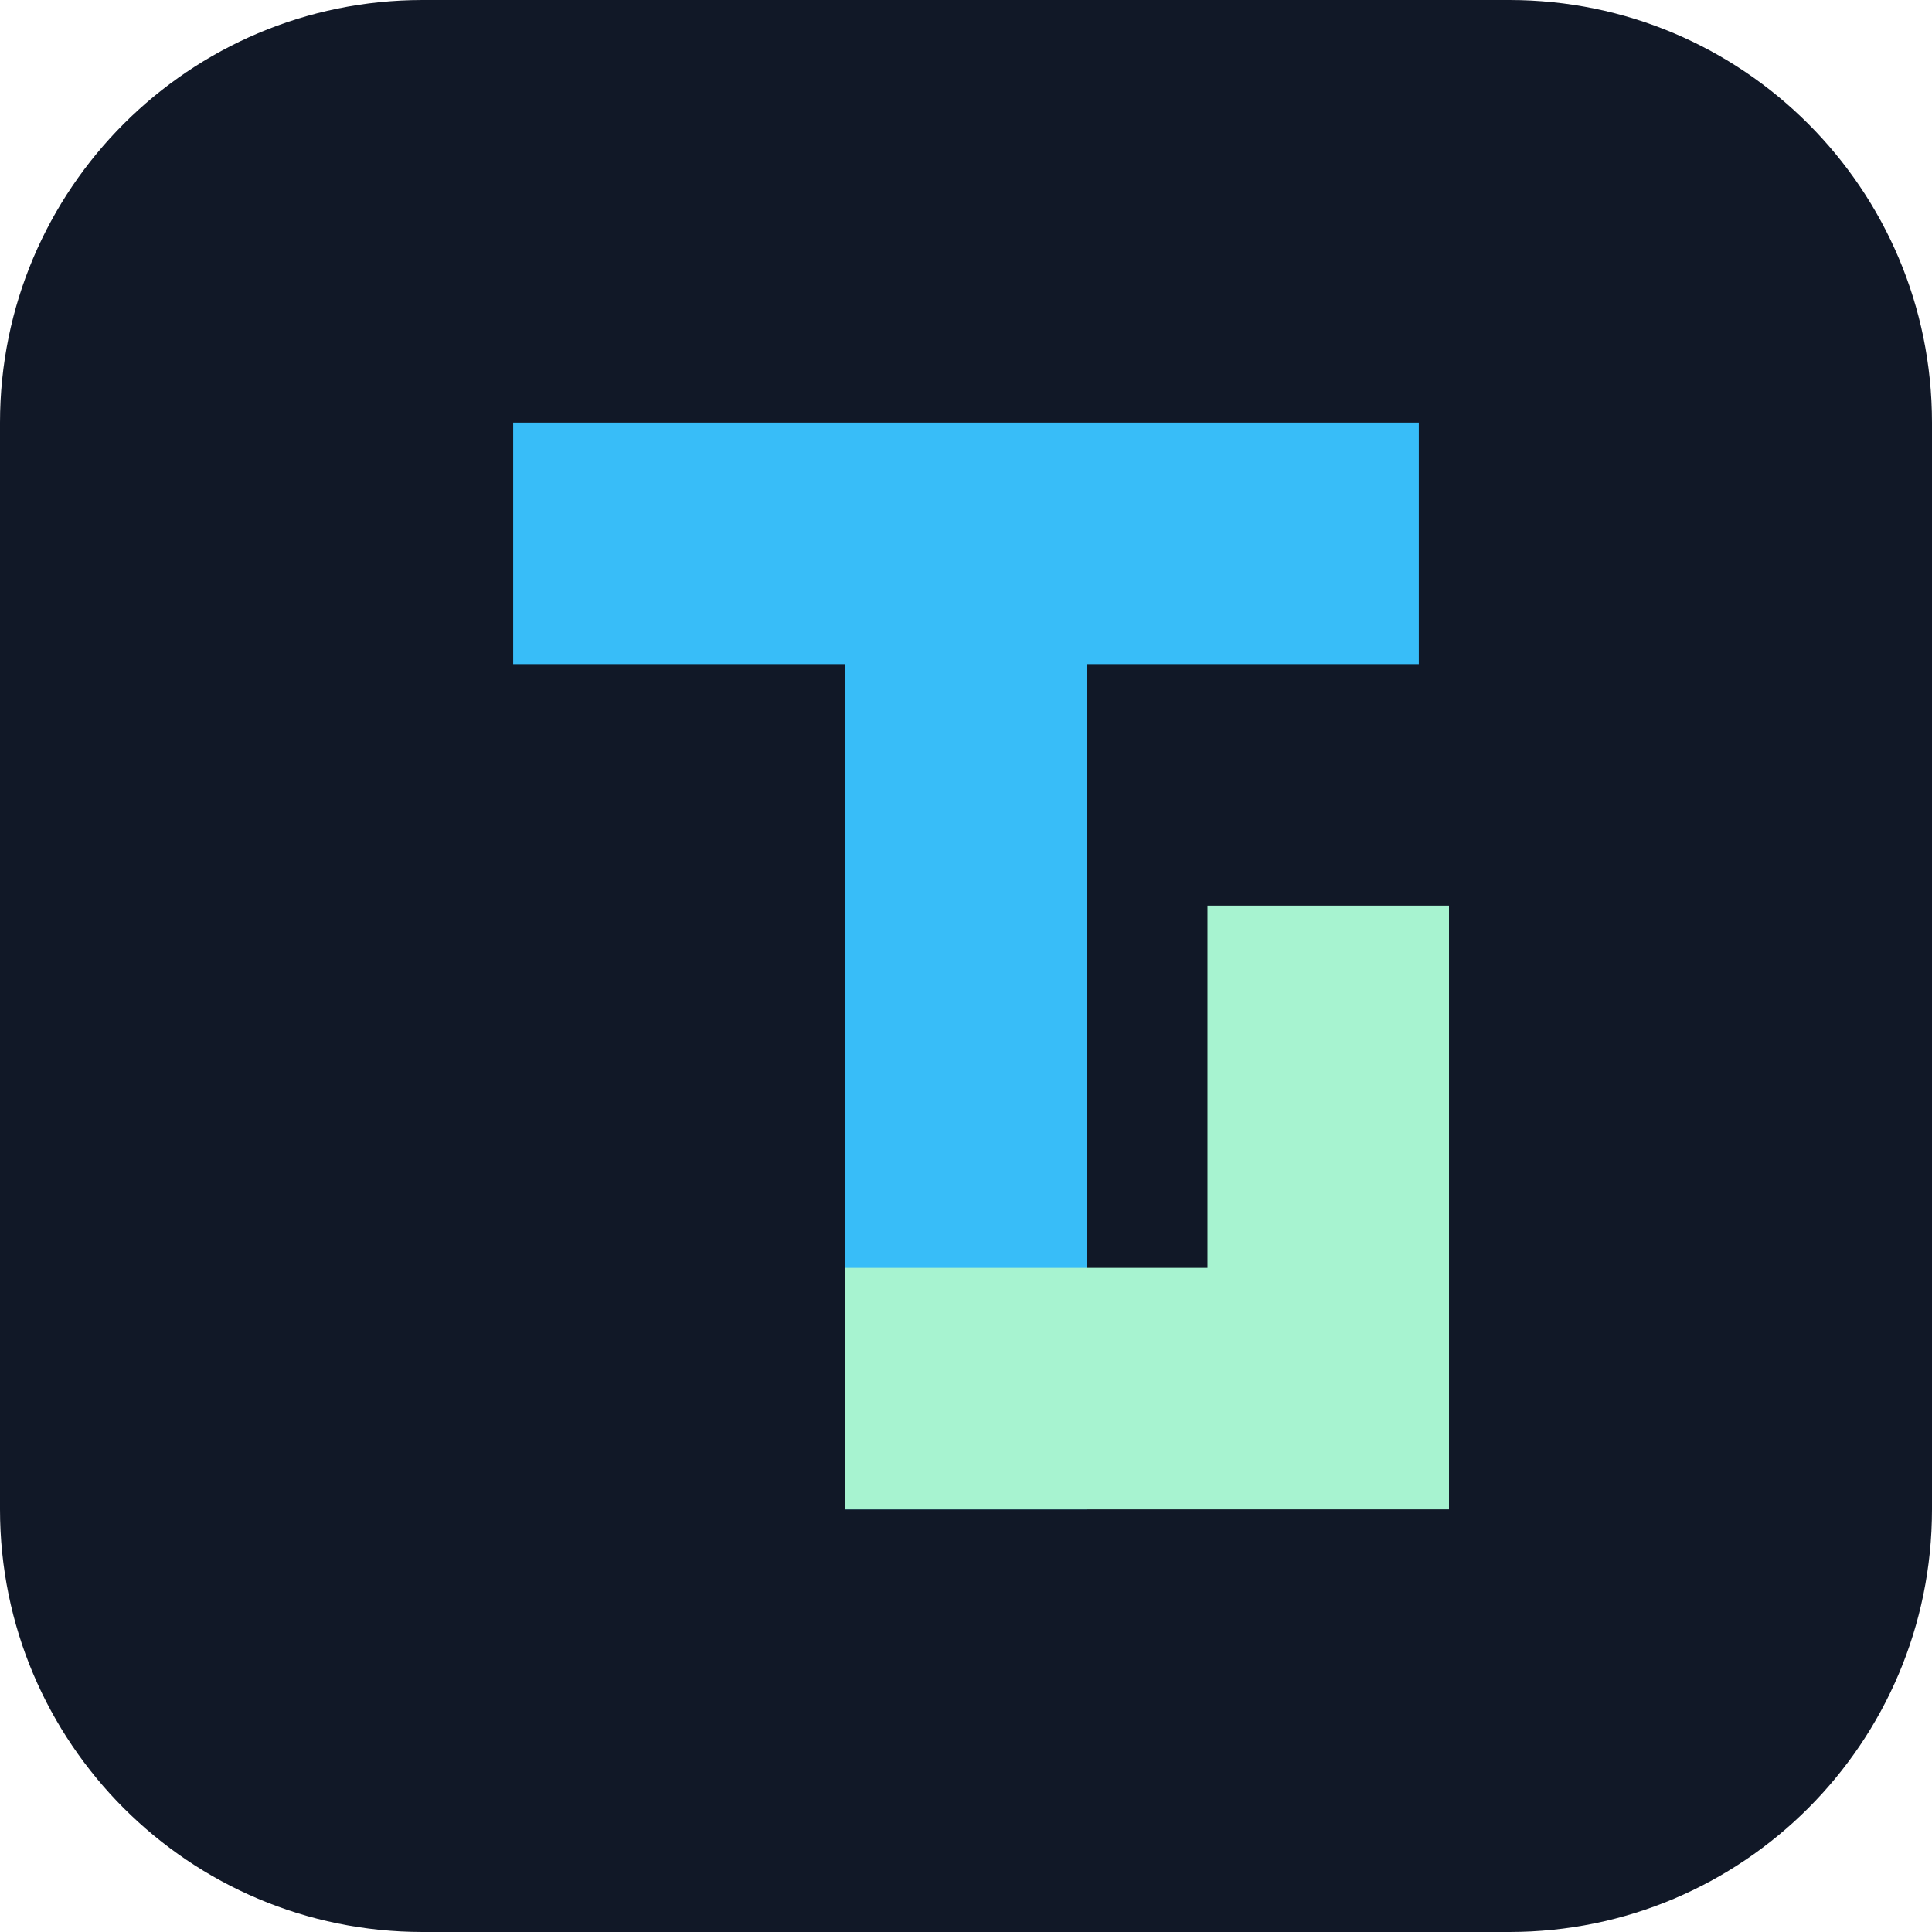
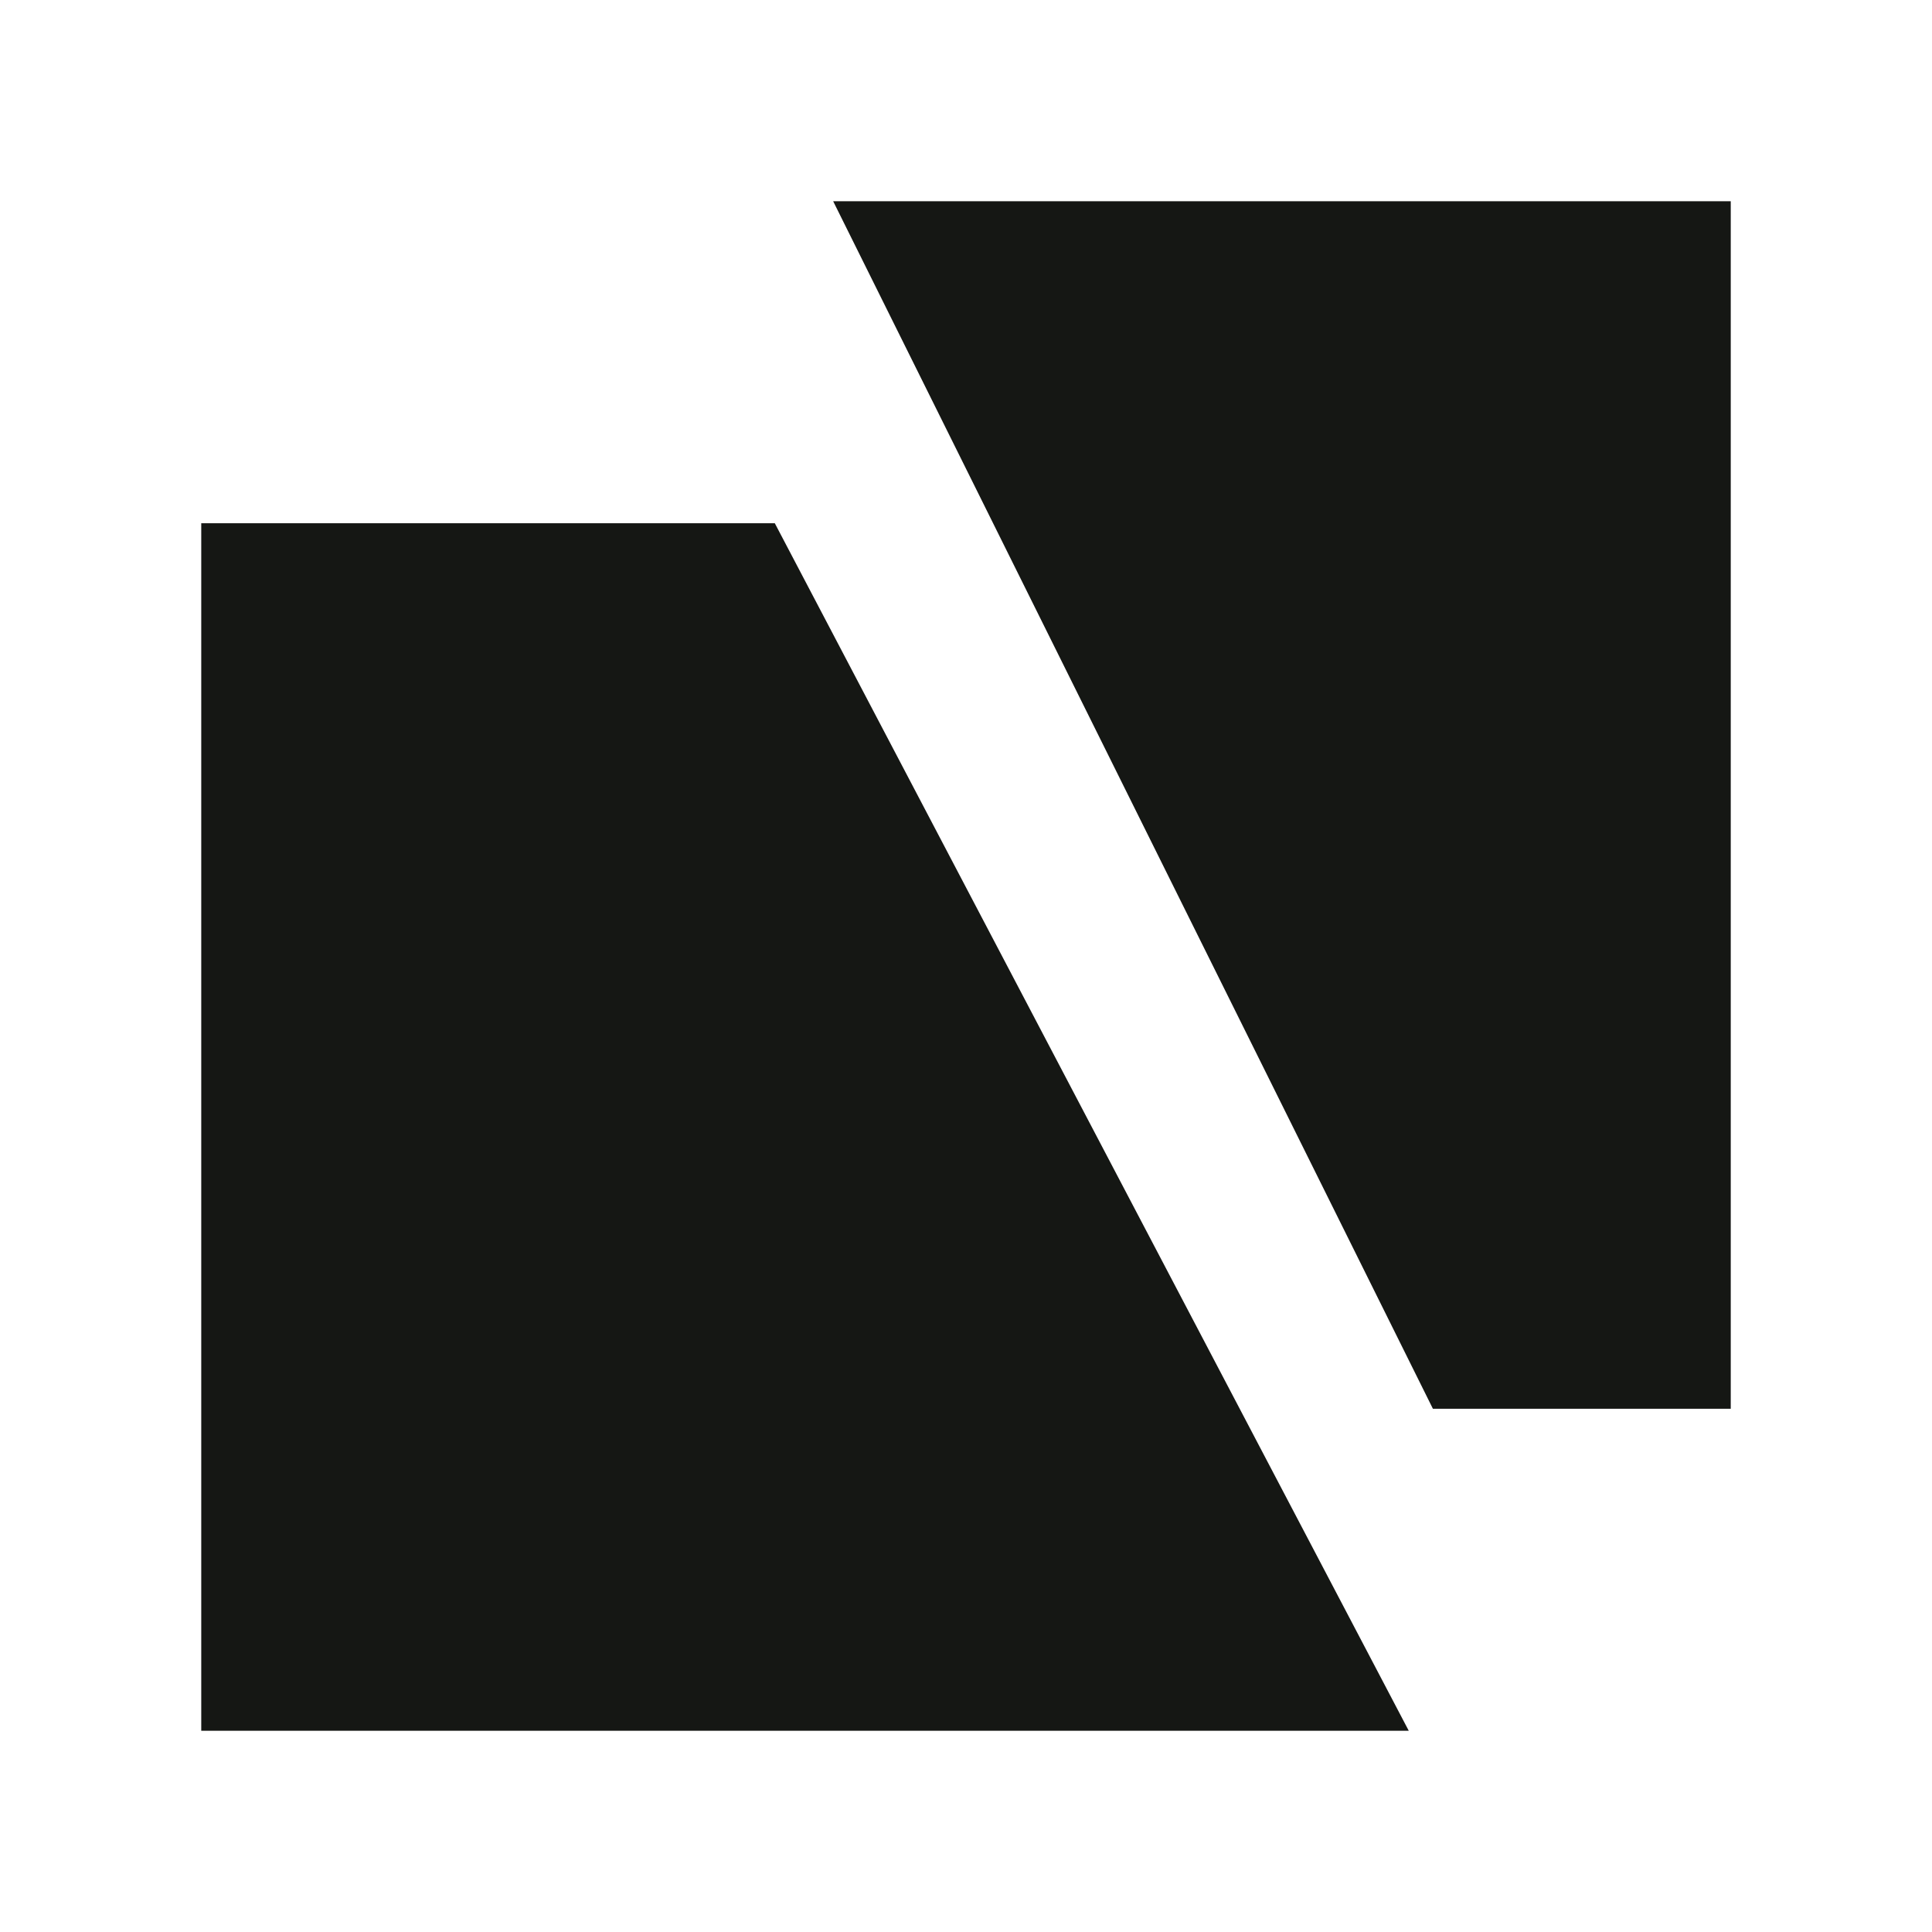
- <svg xmlns="http://www.w3.org/2000/svg" viewBox="0 0 64 64" role="img" aria-label="TokenLab">
-   <rect width="64" height="64" rx="14" fill="#111827" />
-   <path fill="#38bdf8" d="M17 14h30v8H36v28h-8V22H17z" />
-   <path fill="#a7f3d0" d="M40 30h8v20H28v-8h12z" />
+ <svg xmlns="http://www.w3.org/2000/svg" viewBox="0 0 48 48" role="img" aria-labelledby="tokenlab-symbol-title tokenlab-symbol-desc">
+   <g fill="#151714">
+     <path d="M5 13h14.25L35 43H5V13Z" />
+     <path d="M20.7 5H43v30H35.6L20.7 5Z" />
+   </g>
</svg>
